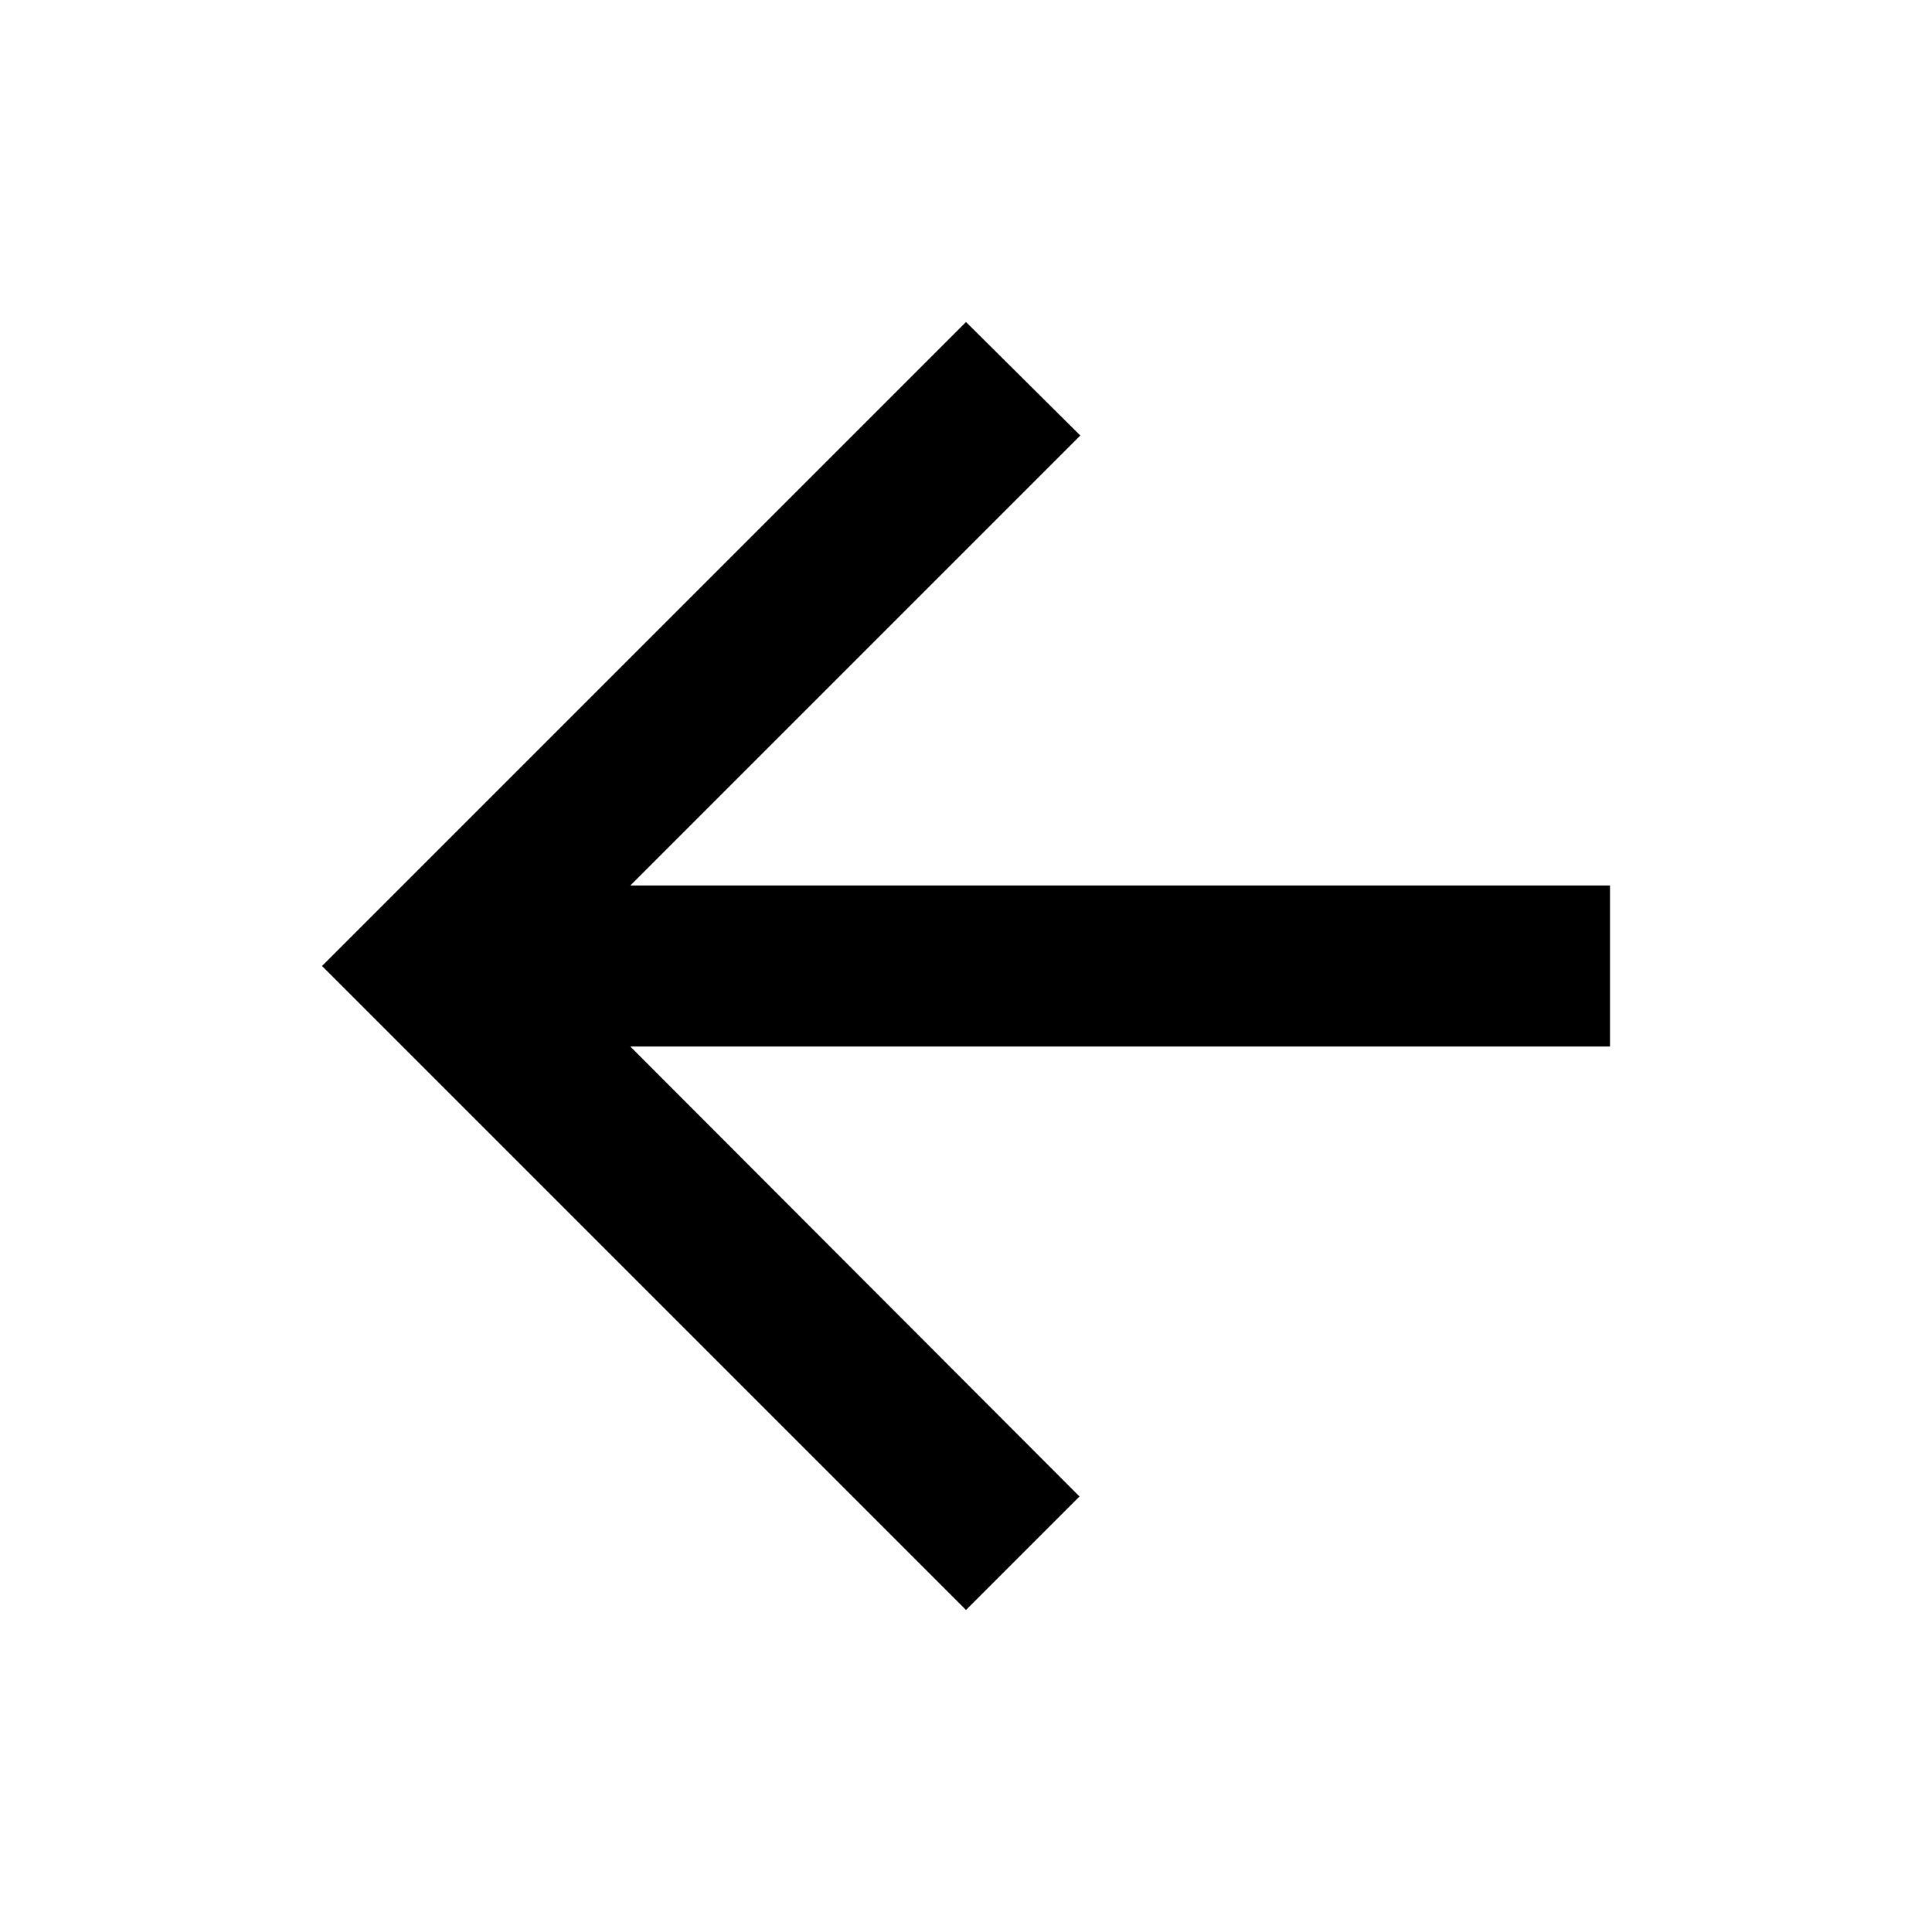
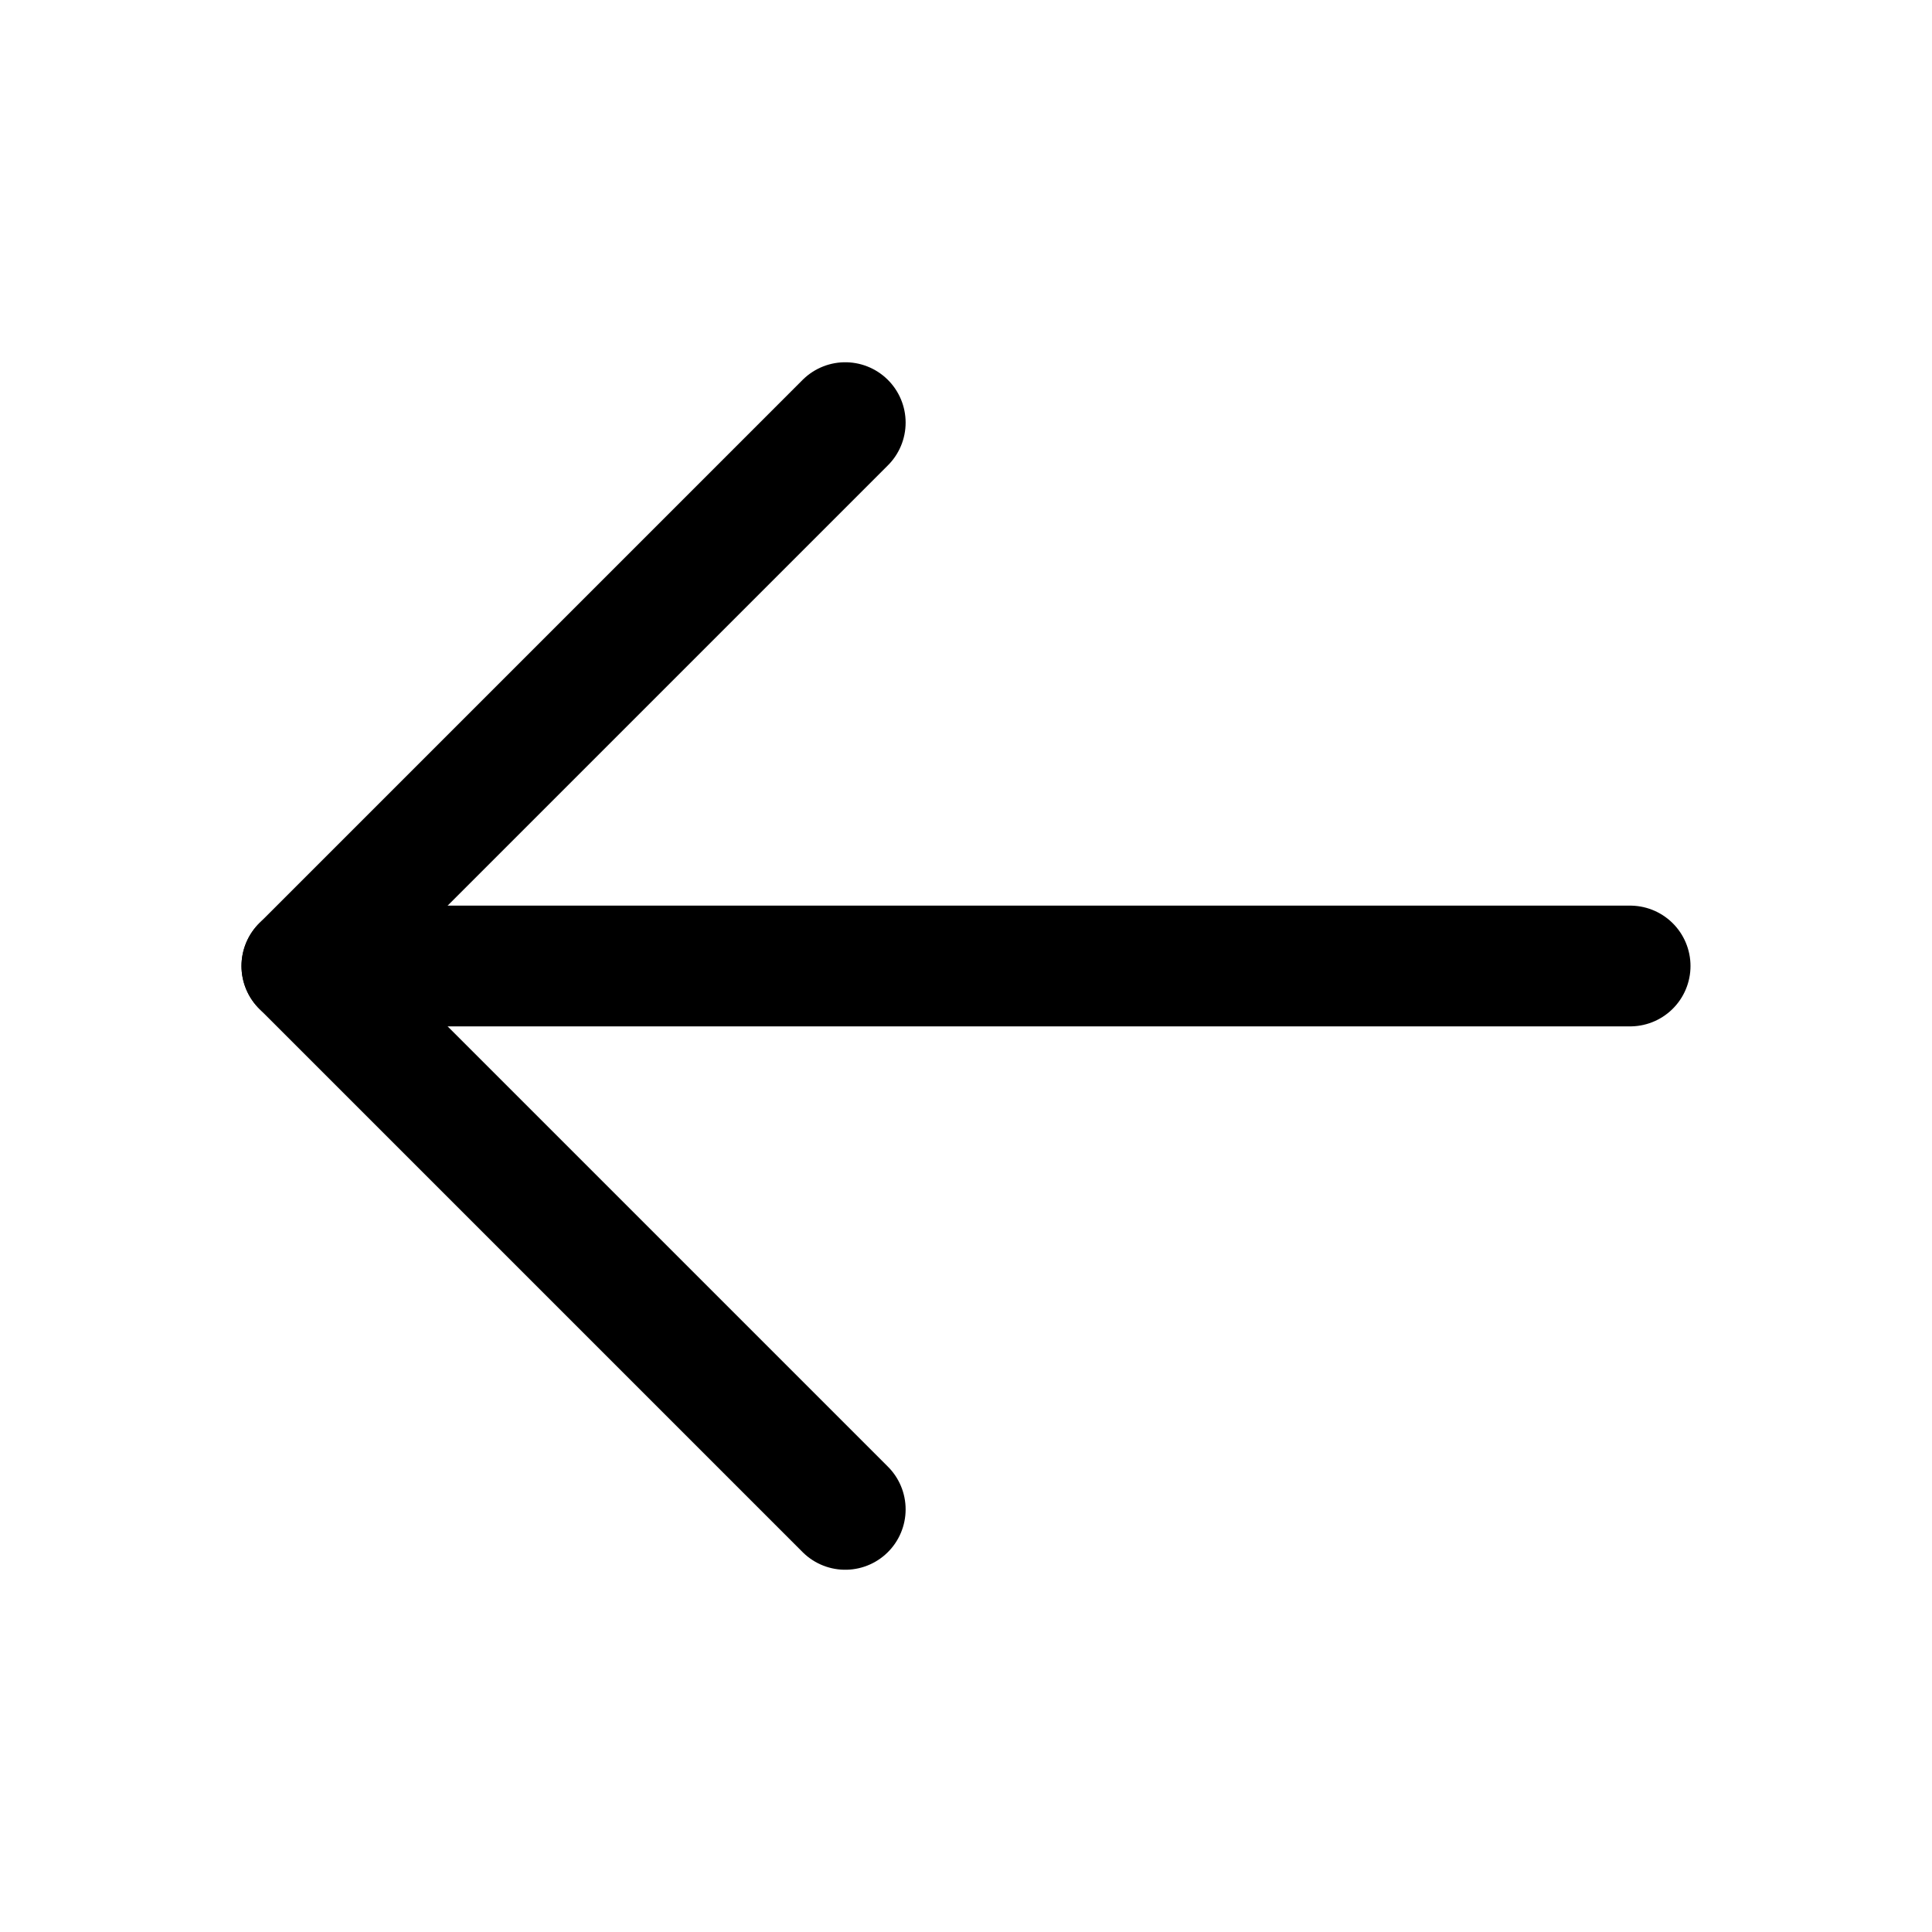
- <svg xmlns="http://www.w3.org/2000/svg" height="24" viewBox="0 0 24 24" width="24">
-   <path d="M0 0h24v24H0z" fill="none" />
-   <path d="M20 11H7.83l5.59-5.59L12 4l-8 8 8 8 1.41-1.41L7.83 13H20v-2z" />
+ <svg xmlns="http://www.w3.org/2000/svg" width="192" height="192" fill="#000000" viewBox="0 0 256 256">
+   <rect width="256" height="256" fill="none" />
+   <line x1="216" y1="128" x2="40" y2="128" fill="none" stroke="#000000" stroke-linecap="round" stroke-linejoin="round" stroke-width="16" />
+   <polyline points="112 56 40 128 112 200" fill="none" stroke="#000000" stroke-linecap="round" stroke-linejoin="round" stroke-width="16" />
</svg>
